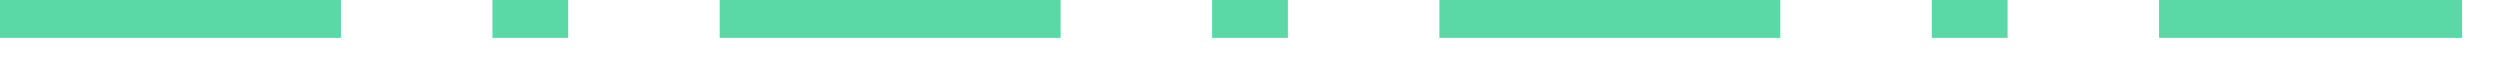
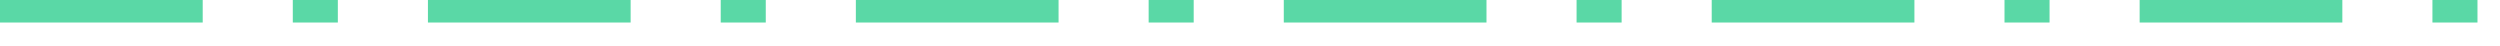
- <svg xmlns="http://www.w3.org/2000/svg" version="1.1" width="66px" height="2px">
-   <g transform="matrix(1 0 0 1 -311 -1690 )">
-     <path d="M 311 1690.5  L 376 1690.5  " stroke-width="1" stroke-dasharray="9,4,2,4" stroke="#5ad8a6" fill="none" />
+ <svg xmlns="http://www.w3.org/2000/svg" version="1.1" width="111px" height="2px">
+   <g transform="matrix(1 0 0 1 -252 -1665 )">
+     <path d="M 252 1665.5  L 362 1665.5  " stroke-width="1" stroke-dasharray="9,4,2,4" stroke="#5ad8a6" fill="none" />
  </g>
</svg>
